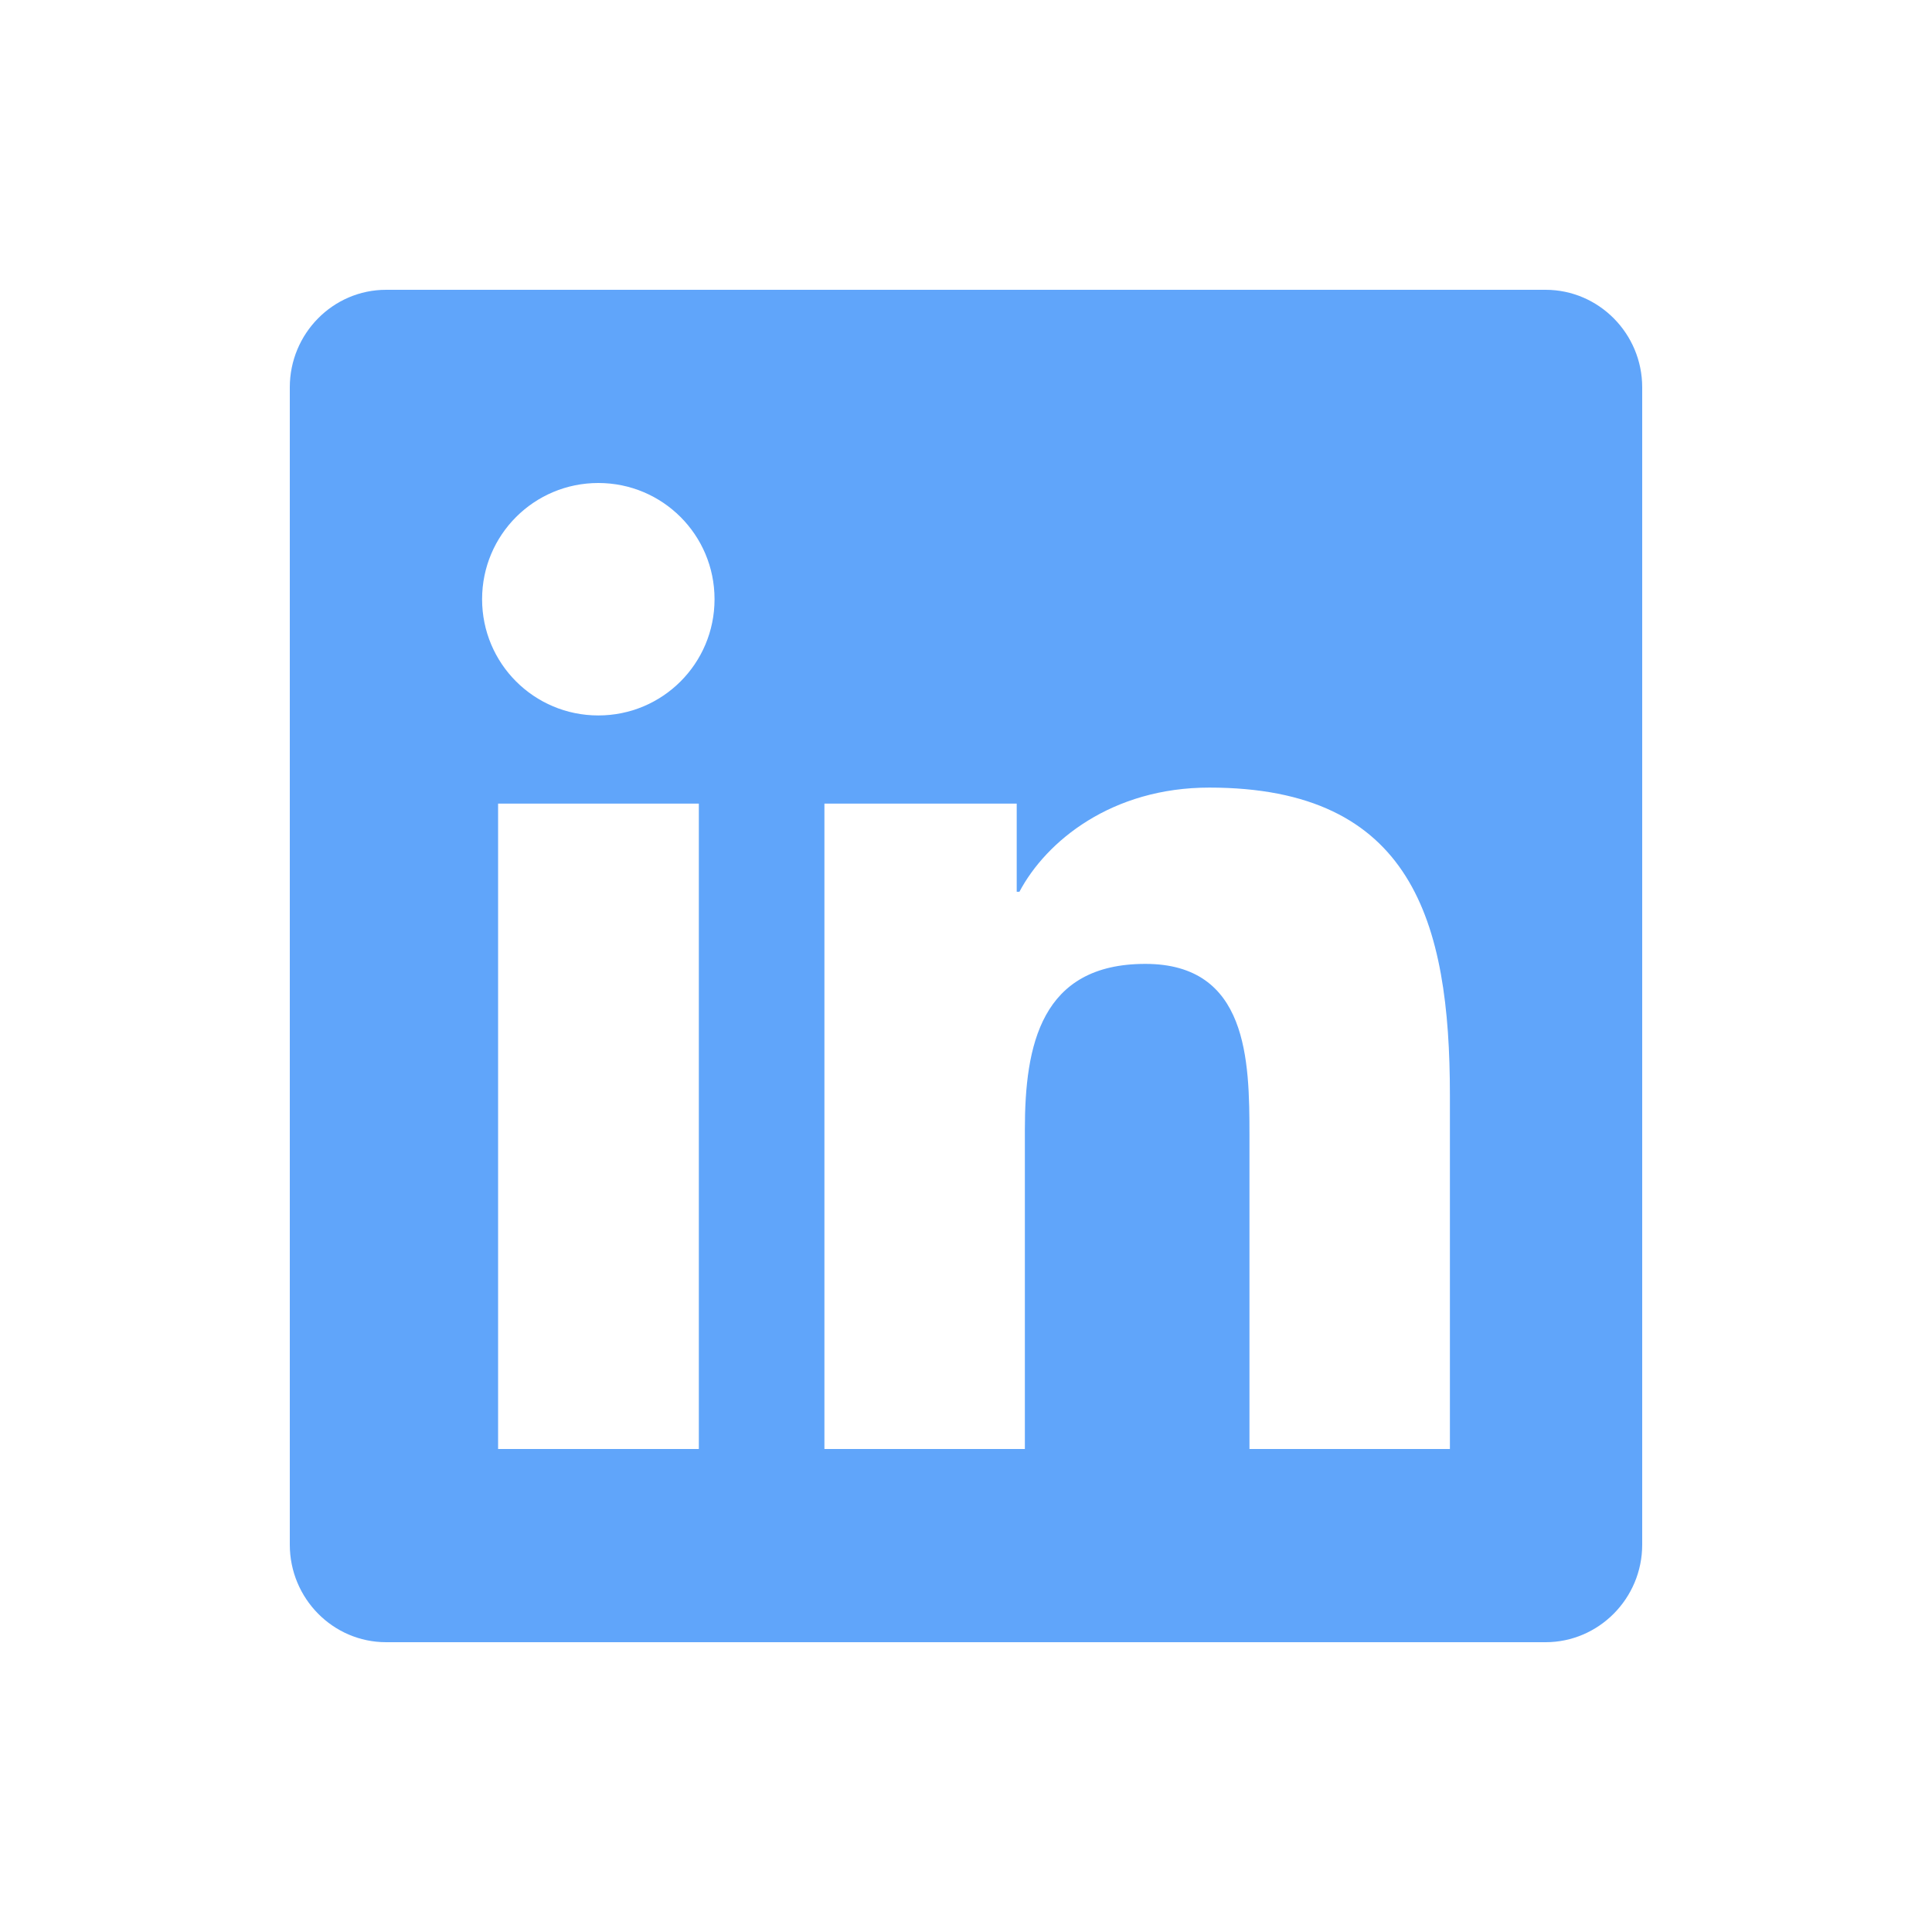
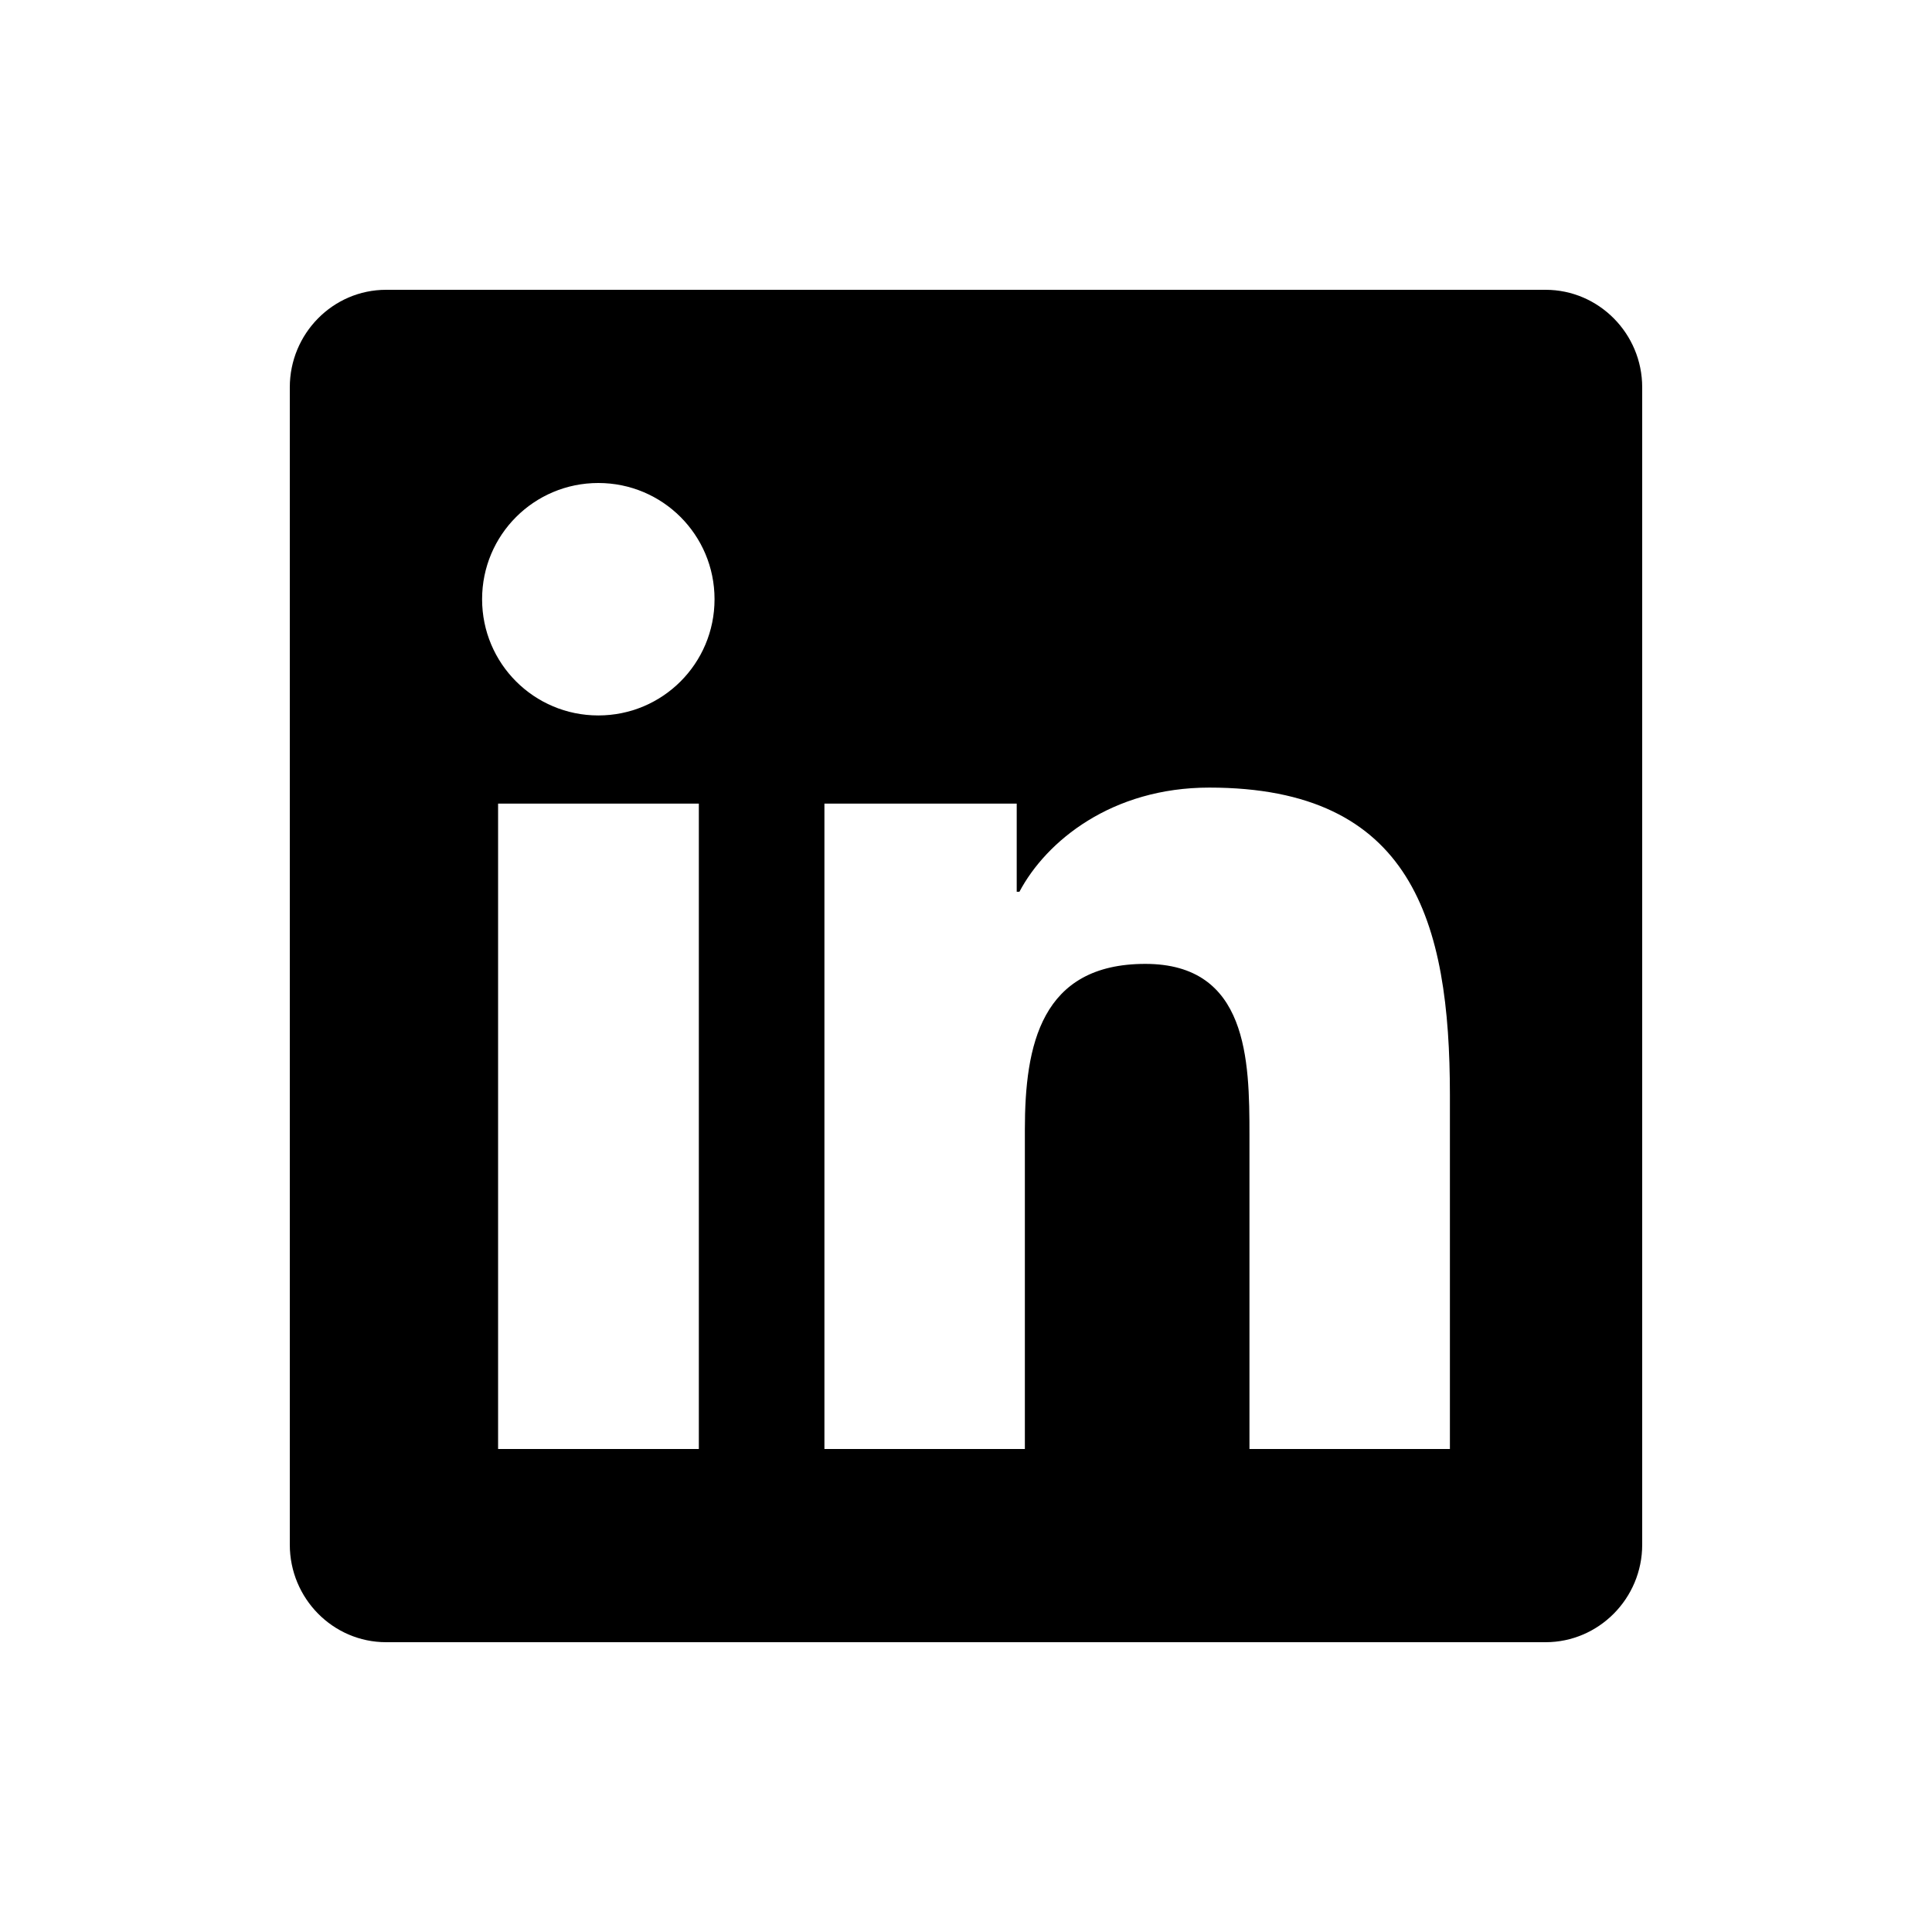
- <svg xmlns="http://www.w3.org/2000/svg" width="24" height="24" fill="#60A5FA" viewBox="0 0 640 640">
+ <svg xmlns="http://www.w3.org/2000/svg" viewBox="0 0 640 640">
  <path d="M512 96L127.9 96C110.3 96 96 110.5 96 128.3L96 511.7C96 529.5 110.3 544 127.9 544L512 544C529.6 544 544 529.5 544 511.7L544 128.3C544 110.5 529.6 96 512 96zM231.4 480L165 480L165 266.2L231.5 266.2L231.5 480L231.4 480zM198.2 160C219.5 160 236.7 177.2 236.7 198.5C236.7 219.8 219.5 237 198.2 237C176.9 237 159.7 219.8 159.7 198.5C159.7 177.2 176.9 160 198.2 160zM480.3 480L413.9 480L413.9 376C413.9 351.2 413.4 319.3 379.4 319.3C344.8 319.3 339.5 346.3 339.5 374.2L339.5 480L273.1 480L273.1 266.2L336.8 266.2L336.8 295.4L337.7 295.4C346.6 278.6 368.3 260.9 400.6 260.9C467.8 260.9 480.3 305.2 480.3 362.8L480.3 480z" />
</svg>
